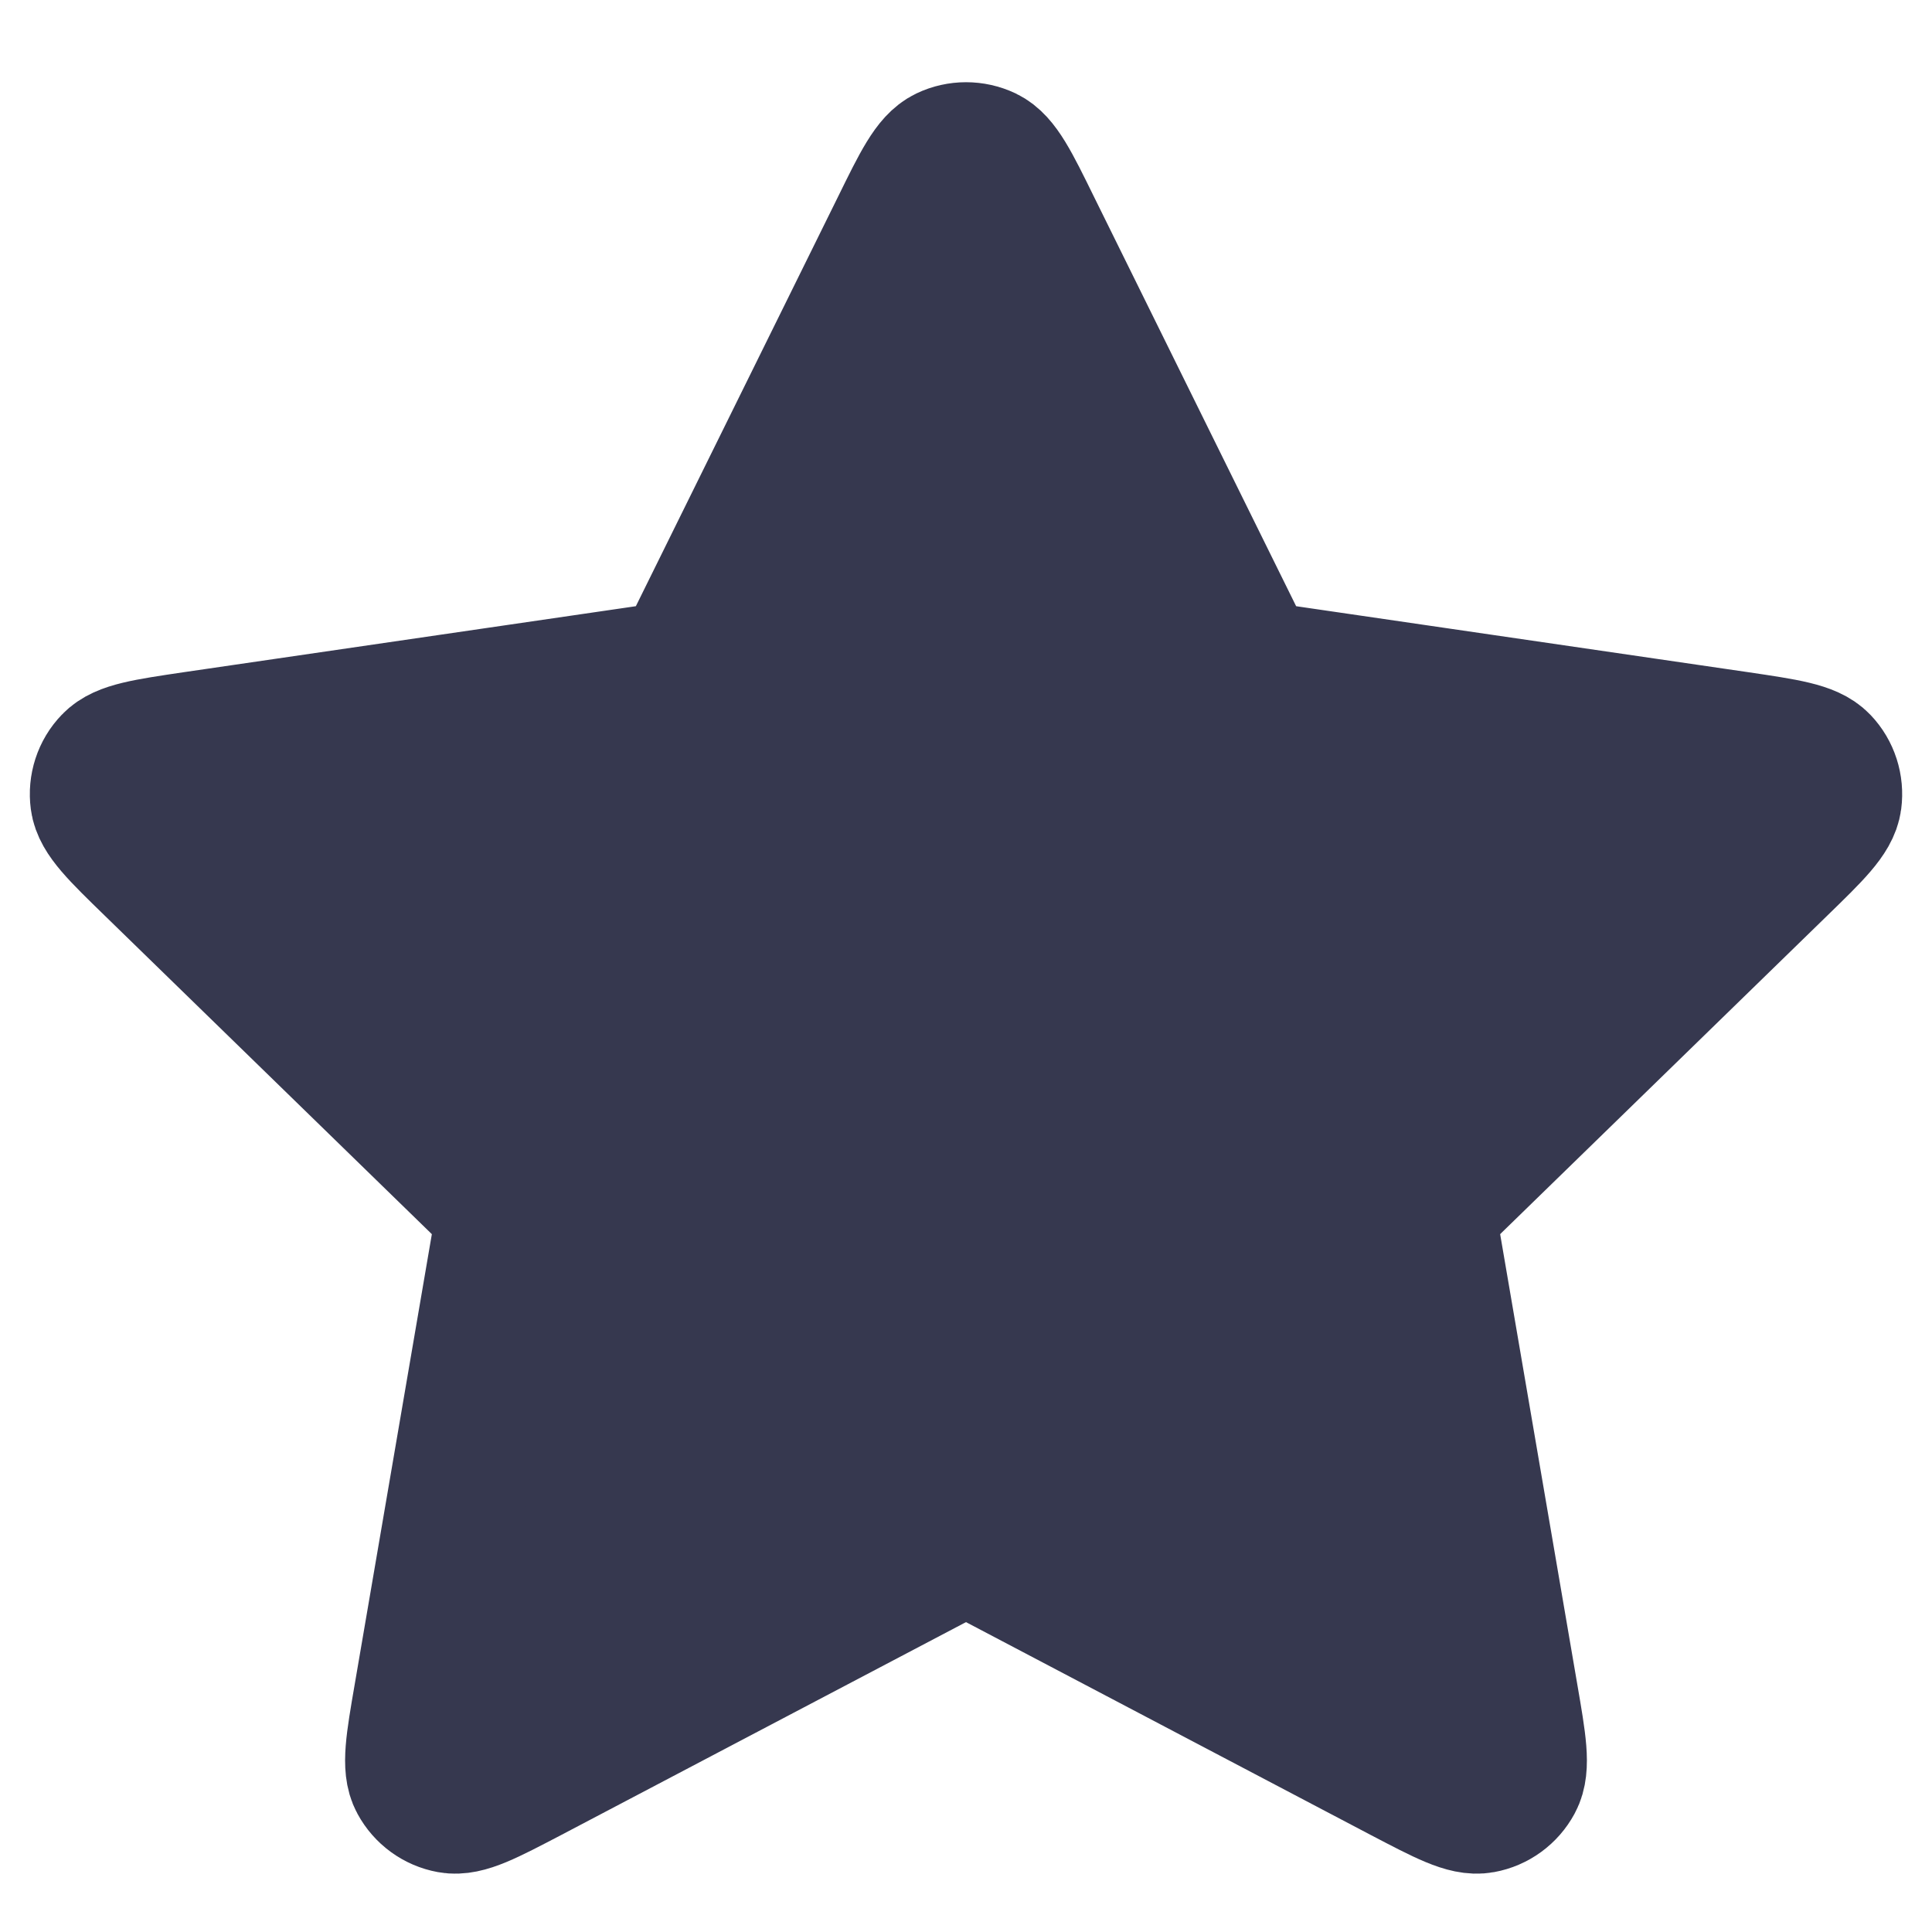
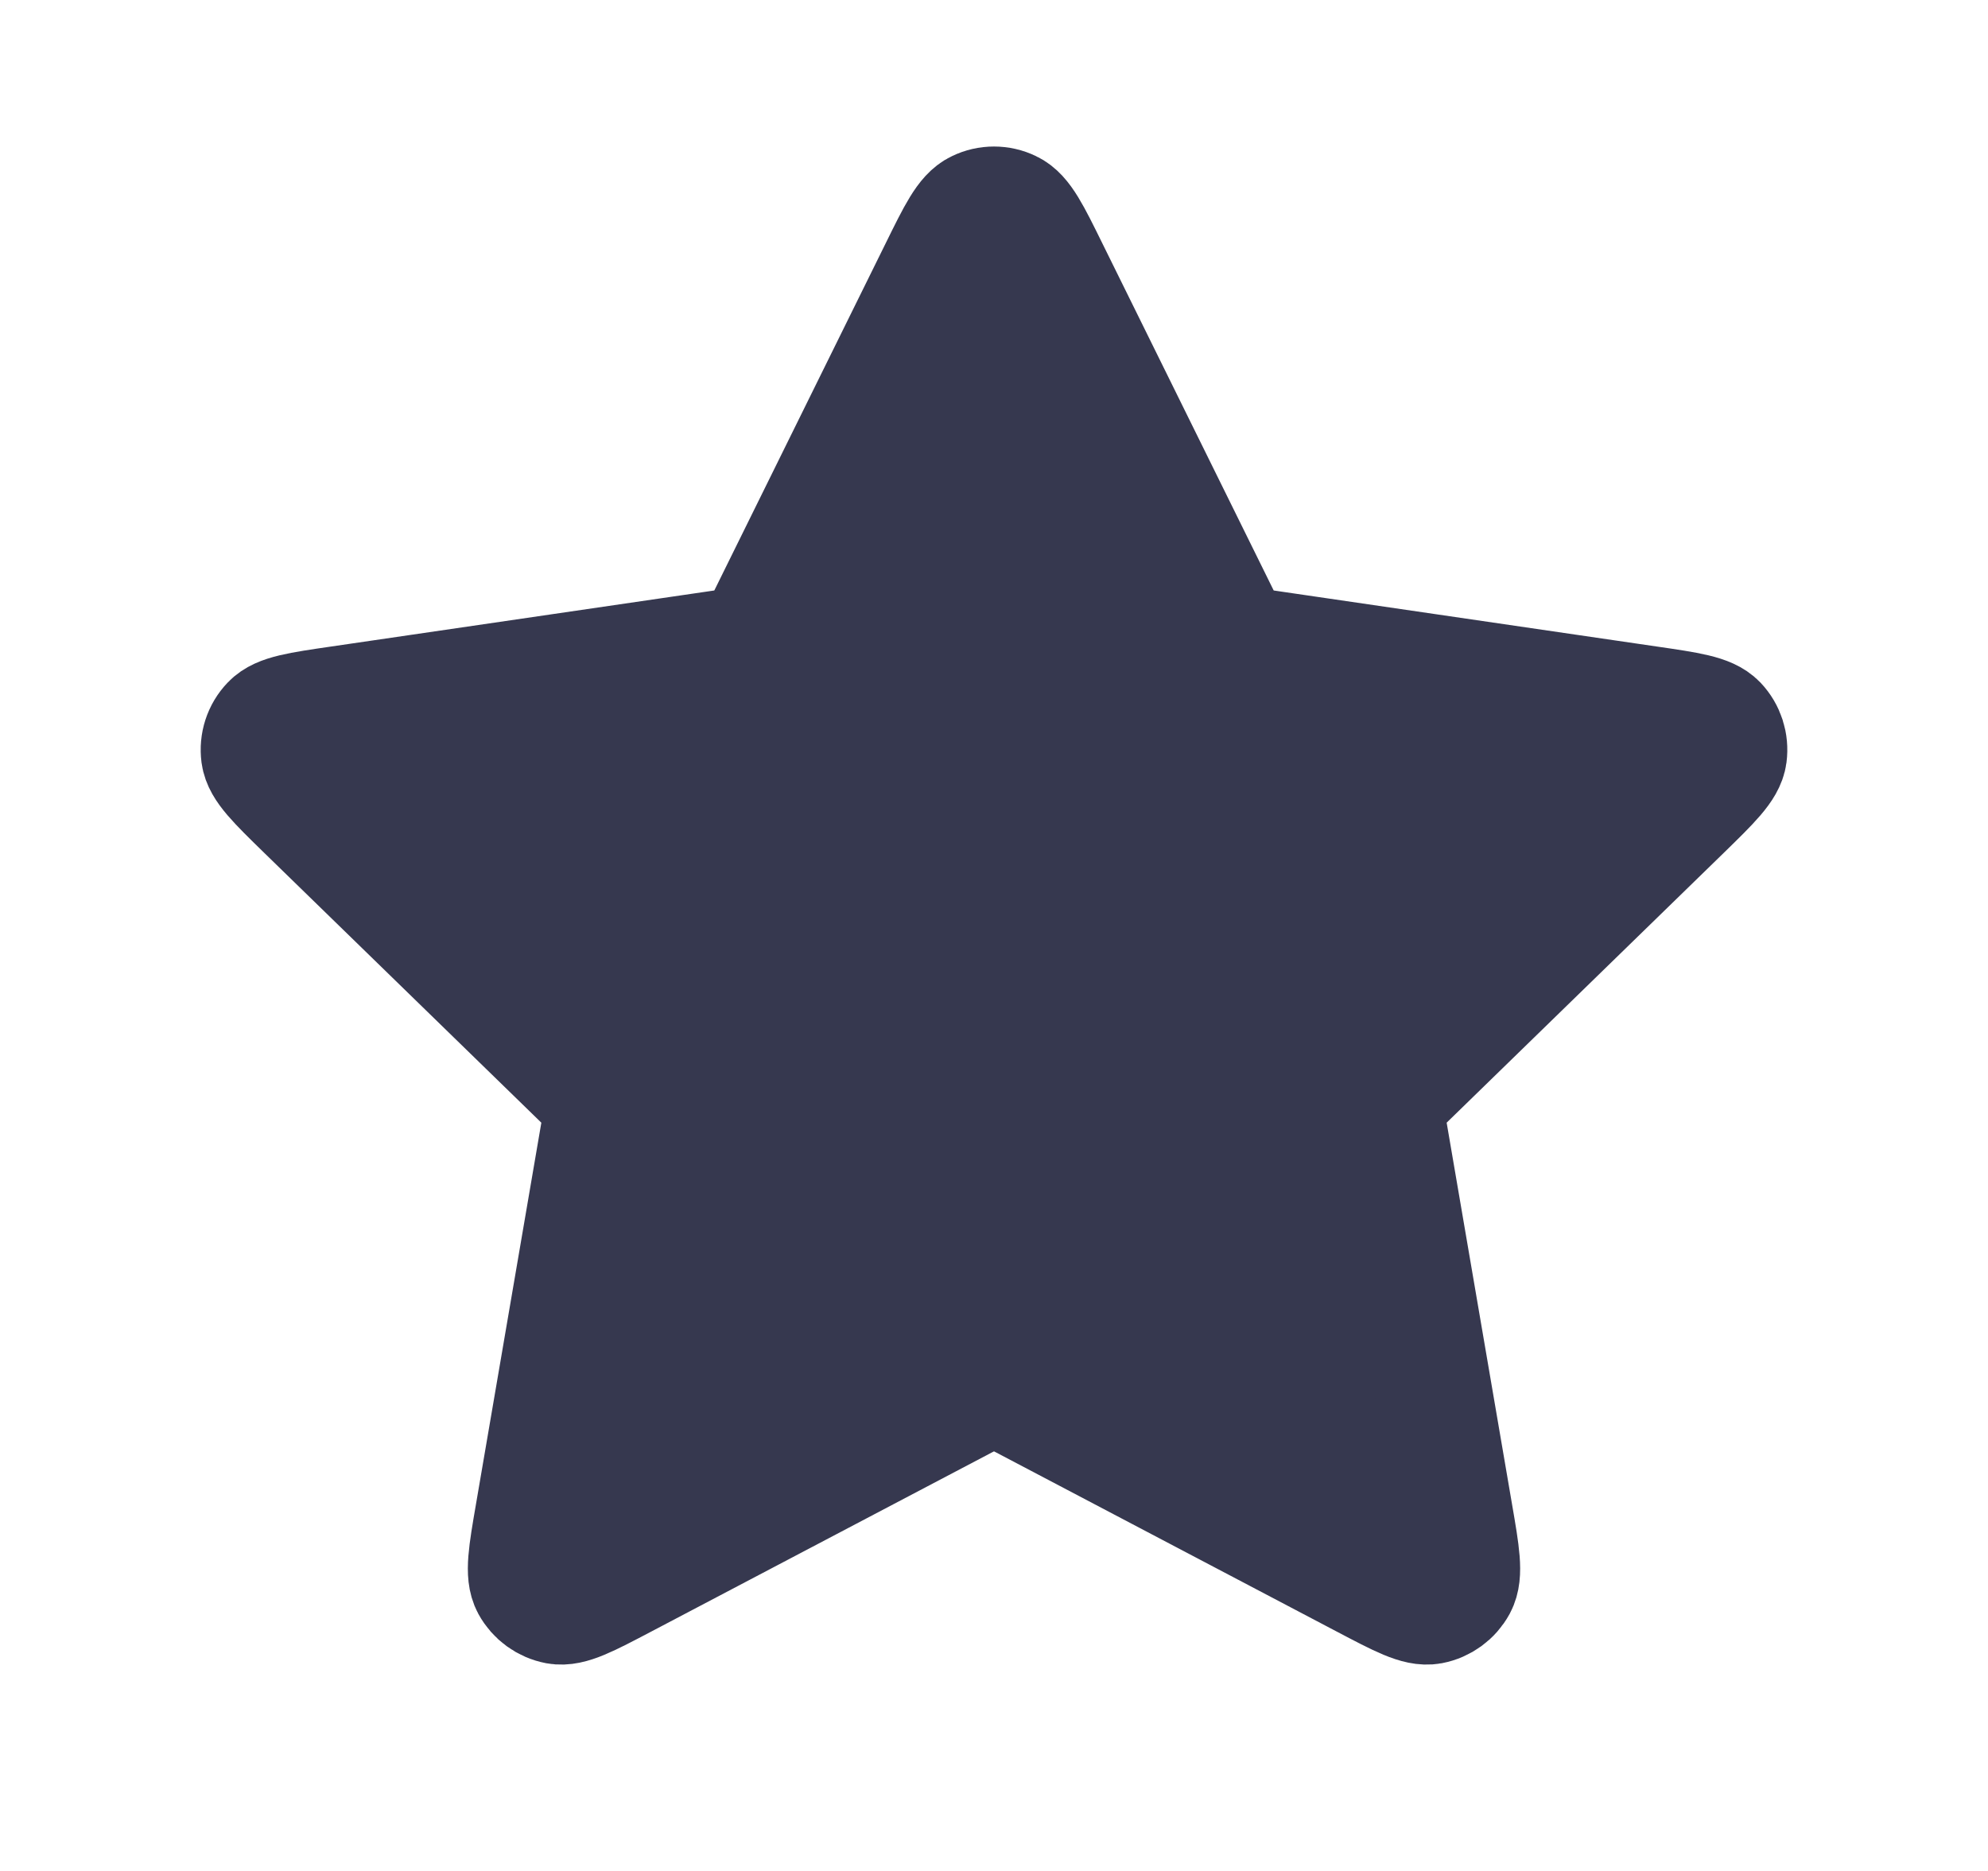
- <svg xmlns="http://www.w3.org/2000/svg" width="14" height="14" viewBox="0 0 14 14" fill="none">
-   <path d="M6.522 1.645C6.675 1.333 6.752 1.178 6.857 1.128C6.947 1.085 7.053 1.085 7.144 1.128C7.248 1.178 7.325 1.333 7.478 1.645L8.936 4.598C8.981 4.69 9.004 4.736 9.037 4.772C9.067 4.803 9.102 4.829 9.141 4.847C9.185 4.867 9.236 4.875 9.337 4.89L12.598 5.366C12.941 5.417 13.113 5.442 13.193 5.526C13.262 5.598 13.294 5.699 13.281 5.798C13.266 5.913 13.142 6.034 12.893 6.276L10.534 8.573C10.461 8.645 10.424 8.681 10.4 8.724C10.379 8.761 10.366 8.803 10.361 8.846C10.355 8.894 10.364 8.945 10.381 9.046L10.937 12.291C10.996 12.633 11.025 12.804 10.97 12.905C10.922 12.994 10.837 13.056 10.738 13.074C10.624 13.095 10.471 13.014 10.163 12.853L7.248 11.32C7.157 11.272 7.112 11.248 7.064 11.239C7.022 11.23 6.978 11.23 6.936 11.239C6.888 11.248 6.843 11.272 6.752 11.32L3.837 12.853C3.529 13.014 3.376 13.095 3.262 13.074C3.163 13.056 3.078 12.994 3.03 12.905C2.975 12.804 3.004 12.633 3.063 12.291L3.619 9.046C3.637 8.945 3.645 8.894 3.639 8.846C3.634 8.803 3.621 8.761 3.6 8.724C3.576 8.681 3.539 8.645 3.466 8.573L1.107 6.276C0.858 6.034 0.734 5.913 0.719 5.798C0.706 5.699 0.738 5.598 0.808 5.526C0.887 5.442 1.059 5.417 1.402 5.366L4.663 4.89C4.764 4.875 4.815 4.867 4.859 4.847C4.898 4.829 4.933 4.803 4.963 4.772C4.996 4.736 5.019 4.69 5.064 4.598L6.522 1.645Z" fill="#36384F" stroke="#36384F" stroke-linecap="round" stroke-linejoin="round" />
+ <svg xmlns="http://www.w3.org/2000/svg" width="17" height="16" viewBox="0 0 17 16" fill="none">
+   <path d="M8.022 2.302C8.175 1.991 8.252 1.835 8.357 1.786C8.447 1.742 8.553 1.742 8.643 1.786C8.748 1.835 8.825 1.991 8.978 2.302L10.436 5.256C10.481 5.347 10.504 5.393 10.537 5.429C10.567 5.461 10.602 5.486 10.641 5.504C10.685 5.525 10.736 5.532 10.837 5.547L14.098 6.024C14.441 6.074 14.613 6.099 14.693 6.183C14.762 6.256 14.794 6.356 14.781 6.456C14.766 6.57 14.642 6.691 14.393 6.934L12.034 9.231C11.961 9.303 11.924 9.338 11.9 9.381C11.879 9.419 11.866 9.46 11.861 9.503C11.855 9.551 11.863 9.602 11.881 9.703L12.437 12.948C12.496 13.29 12.525 13.461 12.47 13.563C12.422 13.651 12.337 13.713 12.238 13.732C12.124 13.753 11.971 13.672 11.663 13.51L8.748 11.977C8.657 11.93 8.612 11.906 8.564 11.896C8.522 11.888 8.478 11.888 8.436 11.896C8.388 11.906 8.343 11.93 8.252 11.977L5.337 13.51C5.029 13.672 4.876 13.753 4.762 13.732C4.663 13.713 4.578 13.651 4.53 13.563C4.475 13.461 4.504 13.29 4.563 12.948L5.119 9.703C5.137 9.602 5.145 9.551 5.139 9.503C5.134 9.46 5.121 9.419 5.1 9.381C5.076 9.338 5.039 9.303 4.966 9.231L2.607 6.934C2.358 6.691 2.234 6.57 2.219 6.456C2.206 6.356 2.238 6.256 2.308 6.183C2.387 6.099 2.559 6.074 2.902 6.024L6.163 5.547C6.264 5.532 6.315 5.525 6.359 5.504C6.398 5.486 6.433 5.461 6.463 5.429C6.496 5.393 6.519 5.347 6.564 5.256L8.022 2.302Z" fill="#36384F" stroke="#36384F" stroke-linecap="round" stroke-linejoin="round" />
</svg>
